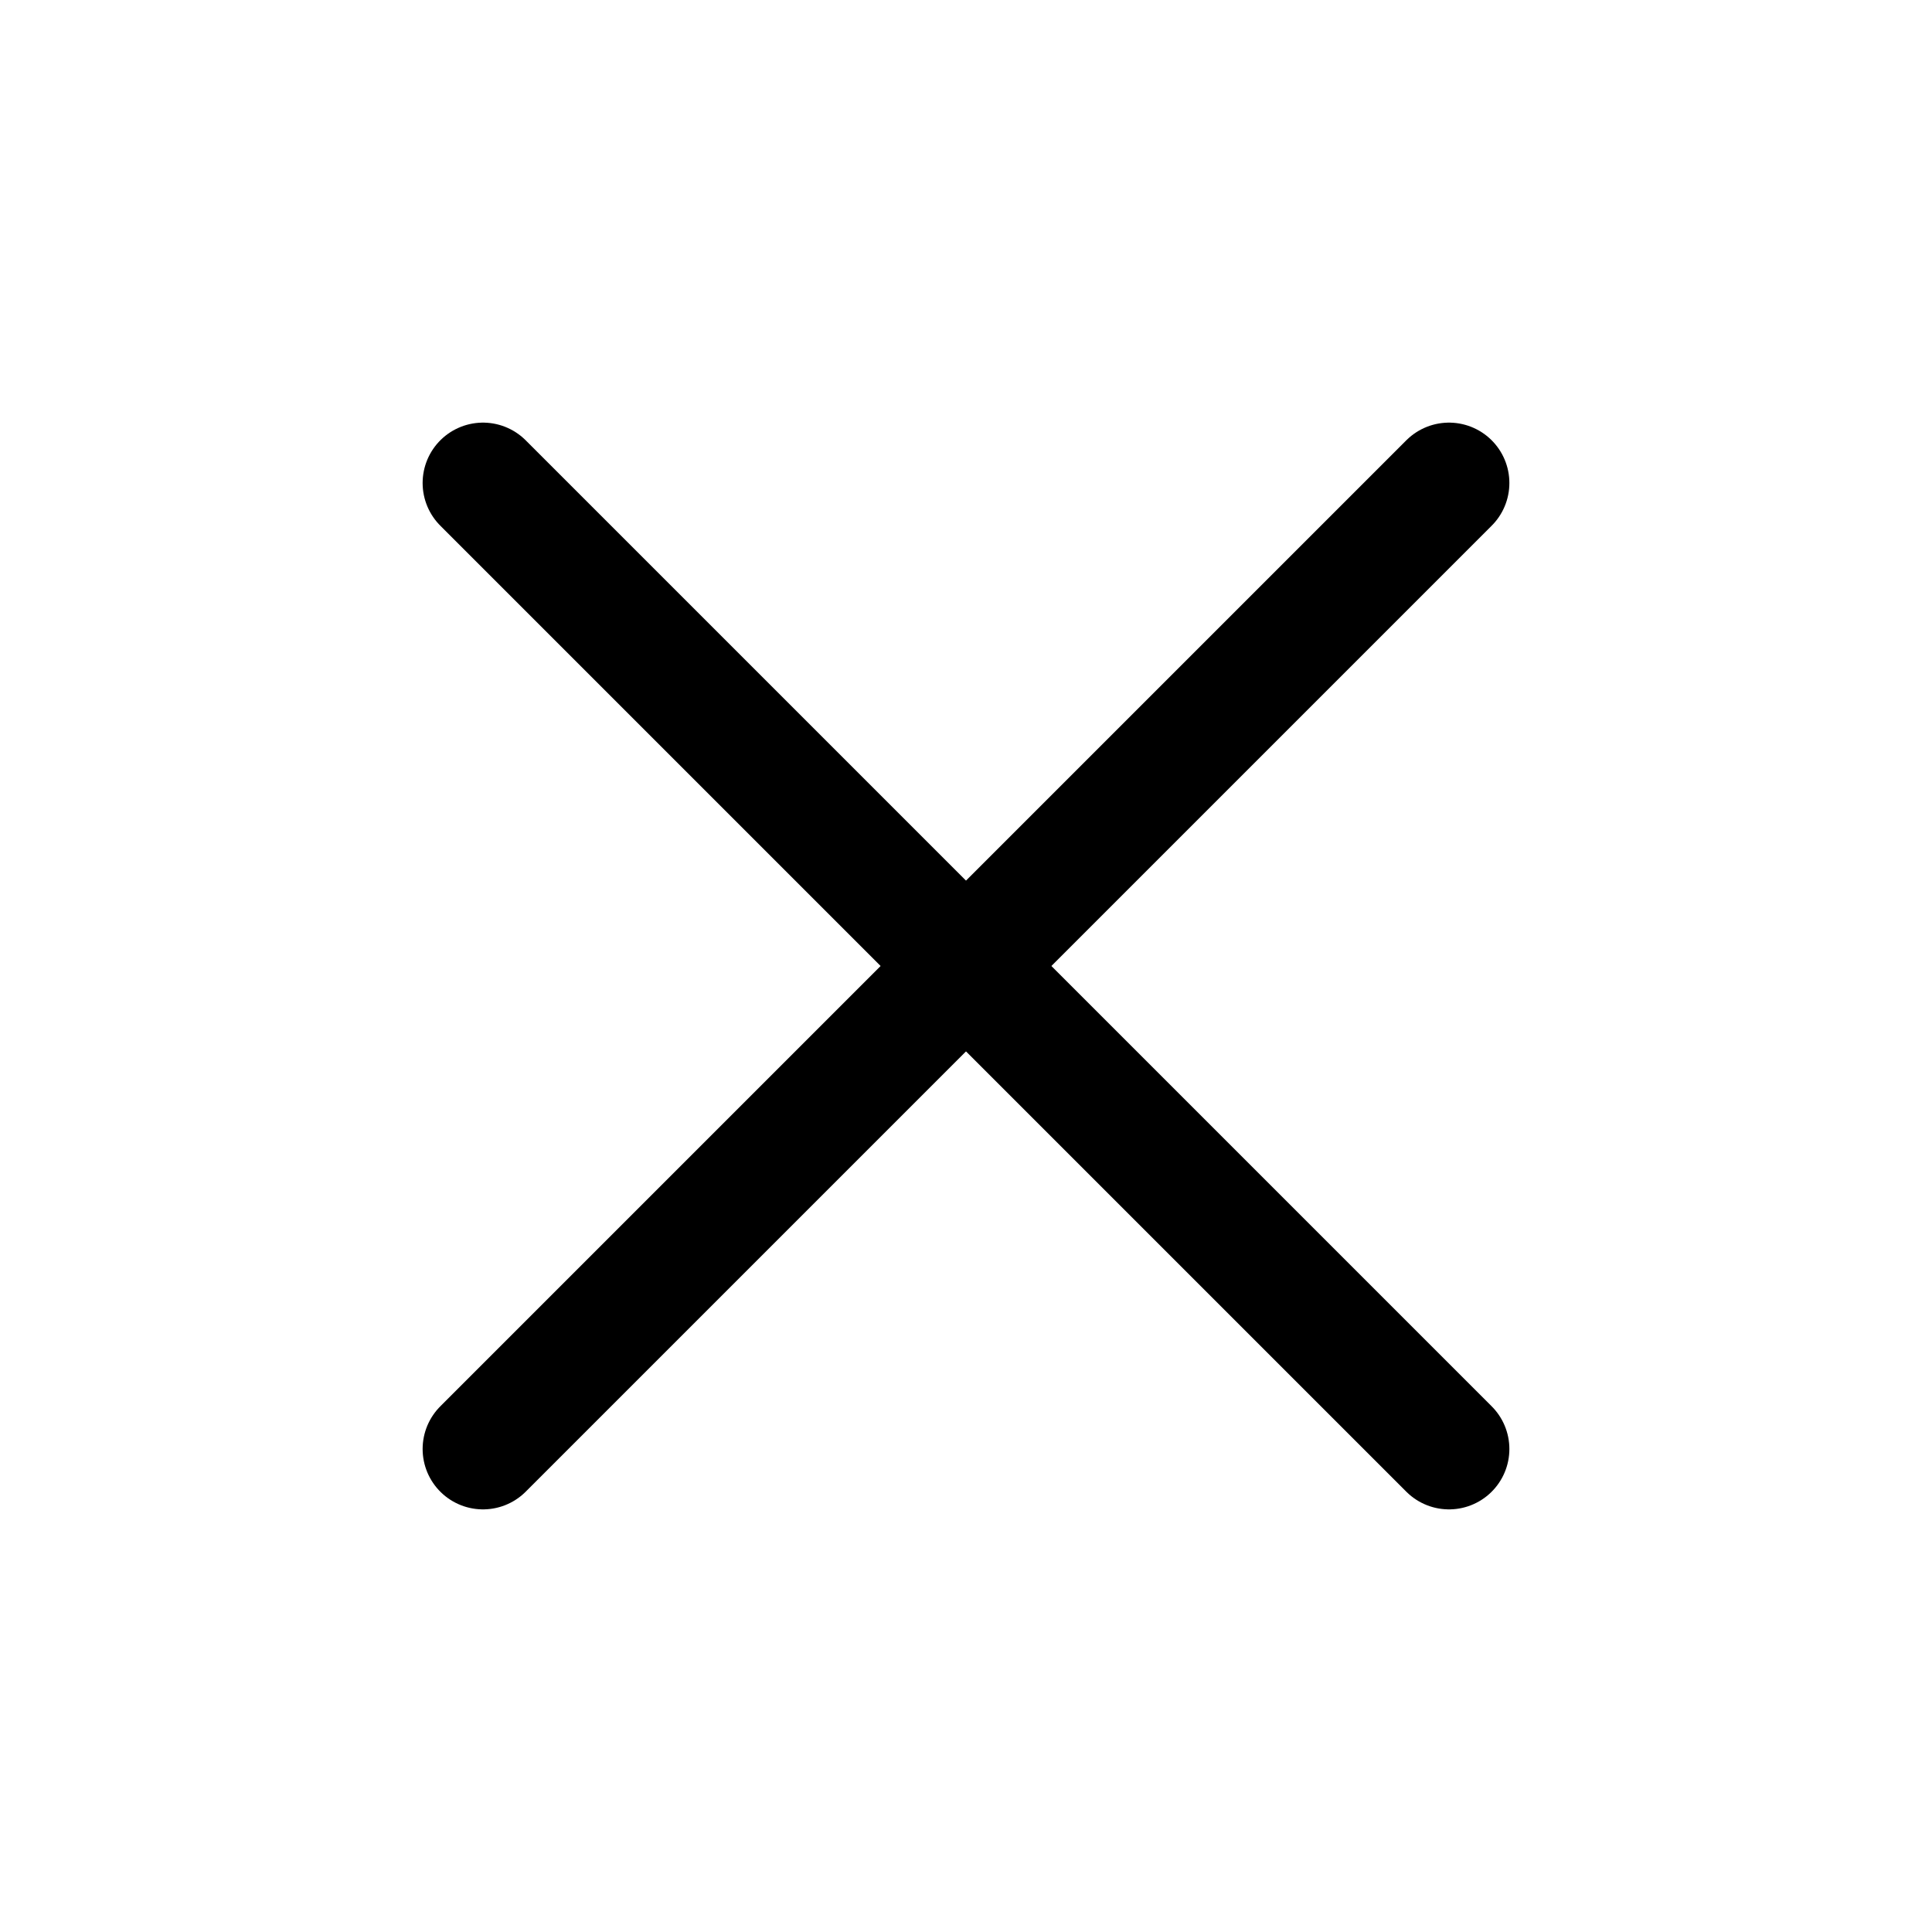
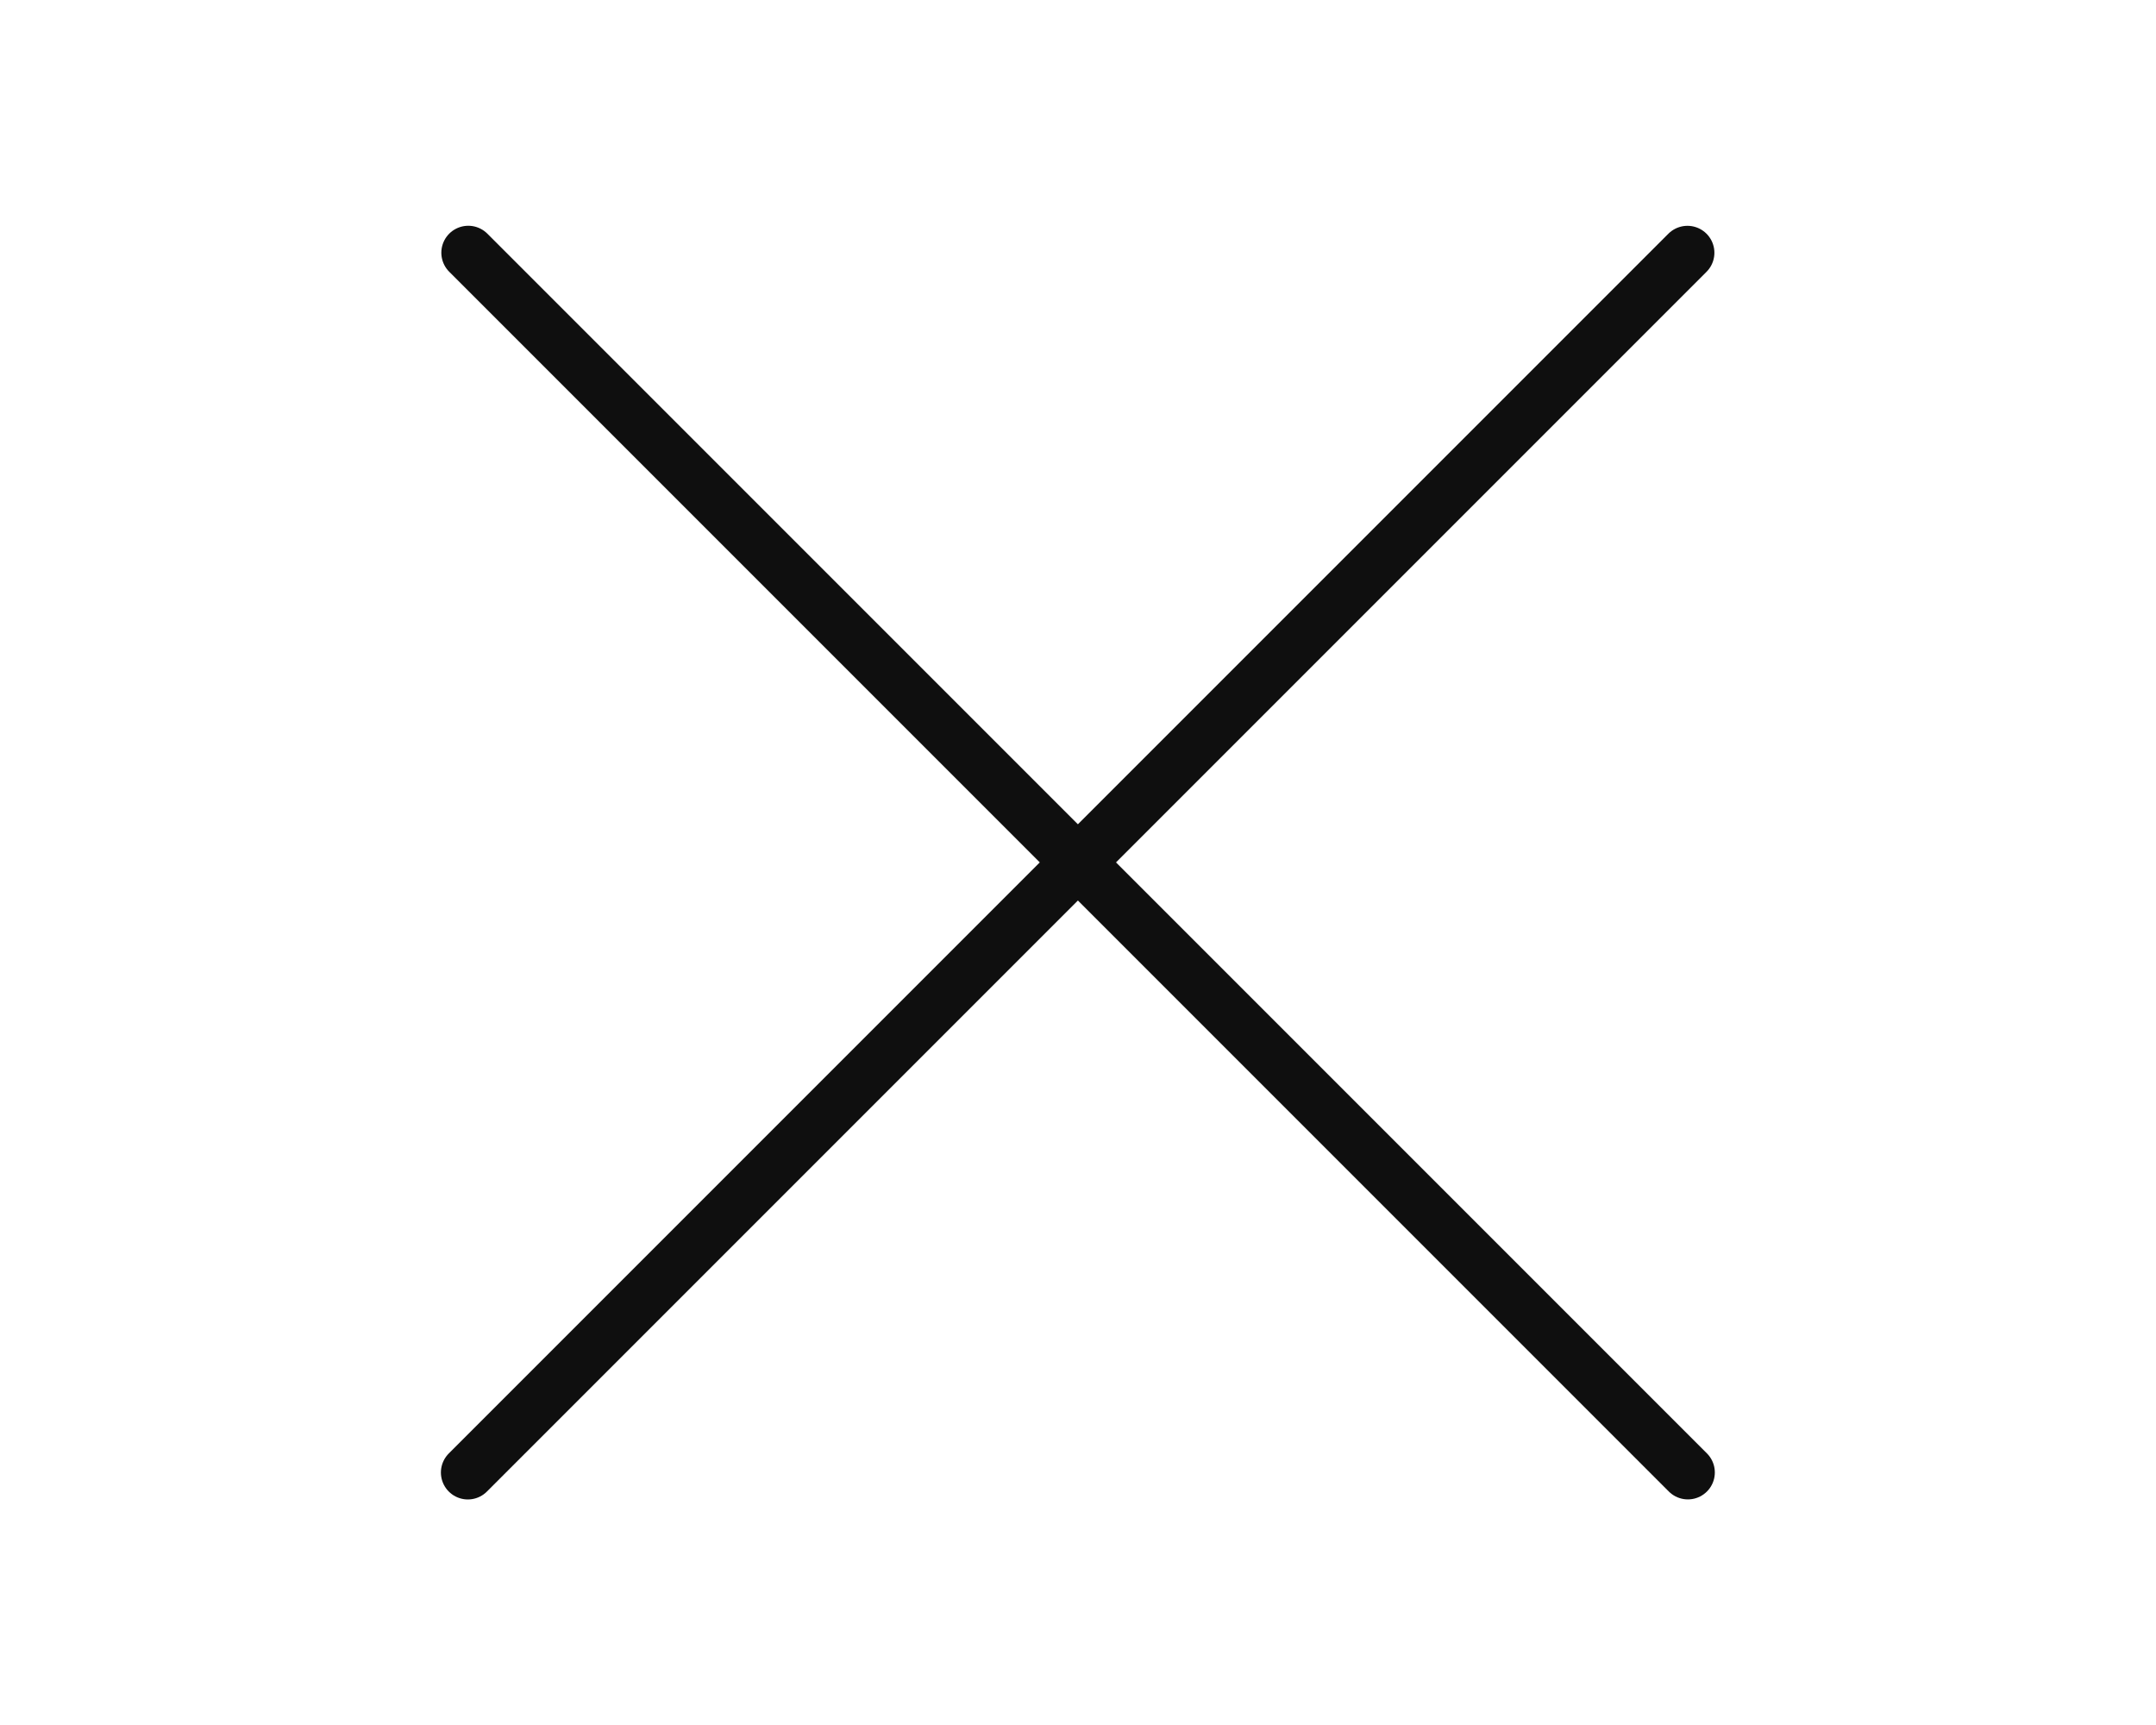
- <svg xmlns="http://www.w3.org/2000/svg" width="24" height="24" viewBox="0 0 24 24" fill="none">
-   <path d="M6 6L18 18" stroke="currentColor" stroke-width="1.5" stroke-linecap="round" />
-   <path d="M18 6L6 18" stroke="currentColor" stroke-width="1.5" stroke-linecap="round" />
+ <svg xmlns="http://www.w3.org/2000/svg" width="40" height="32" viewBox="0 0 40 32" fill="none">
+   <path d="M8.688 4.688L31.315 27.315" stroke="#0F0F0F" stroke-linecap="round" />
+   <path d="M8.68 27.316L31.307 4.689" stroke="#0F0F0F" stroke-linecap="round" />
</svg>
